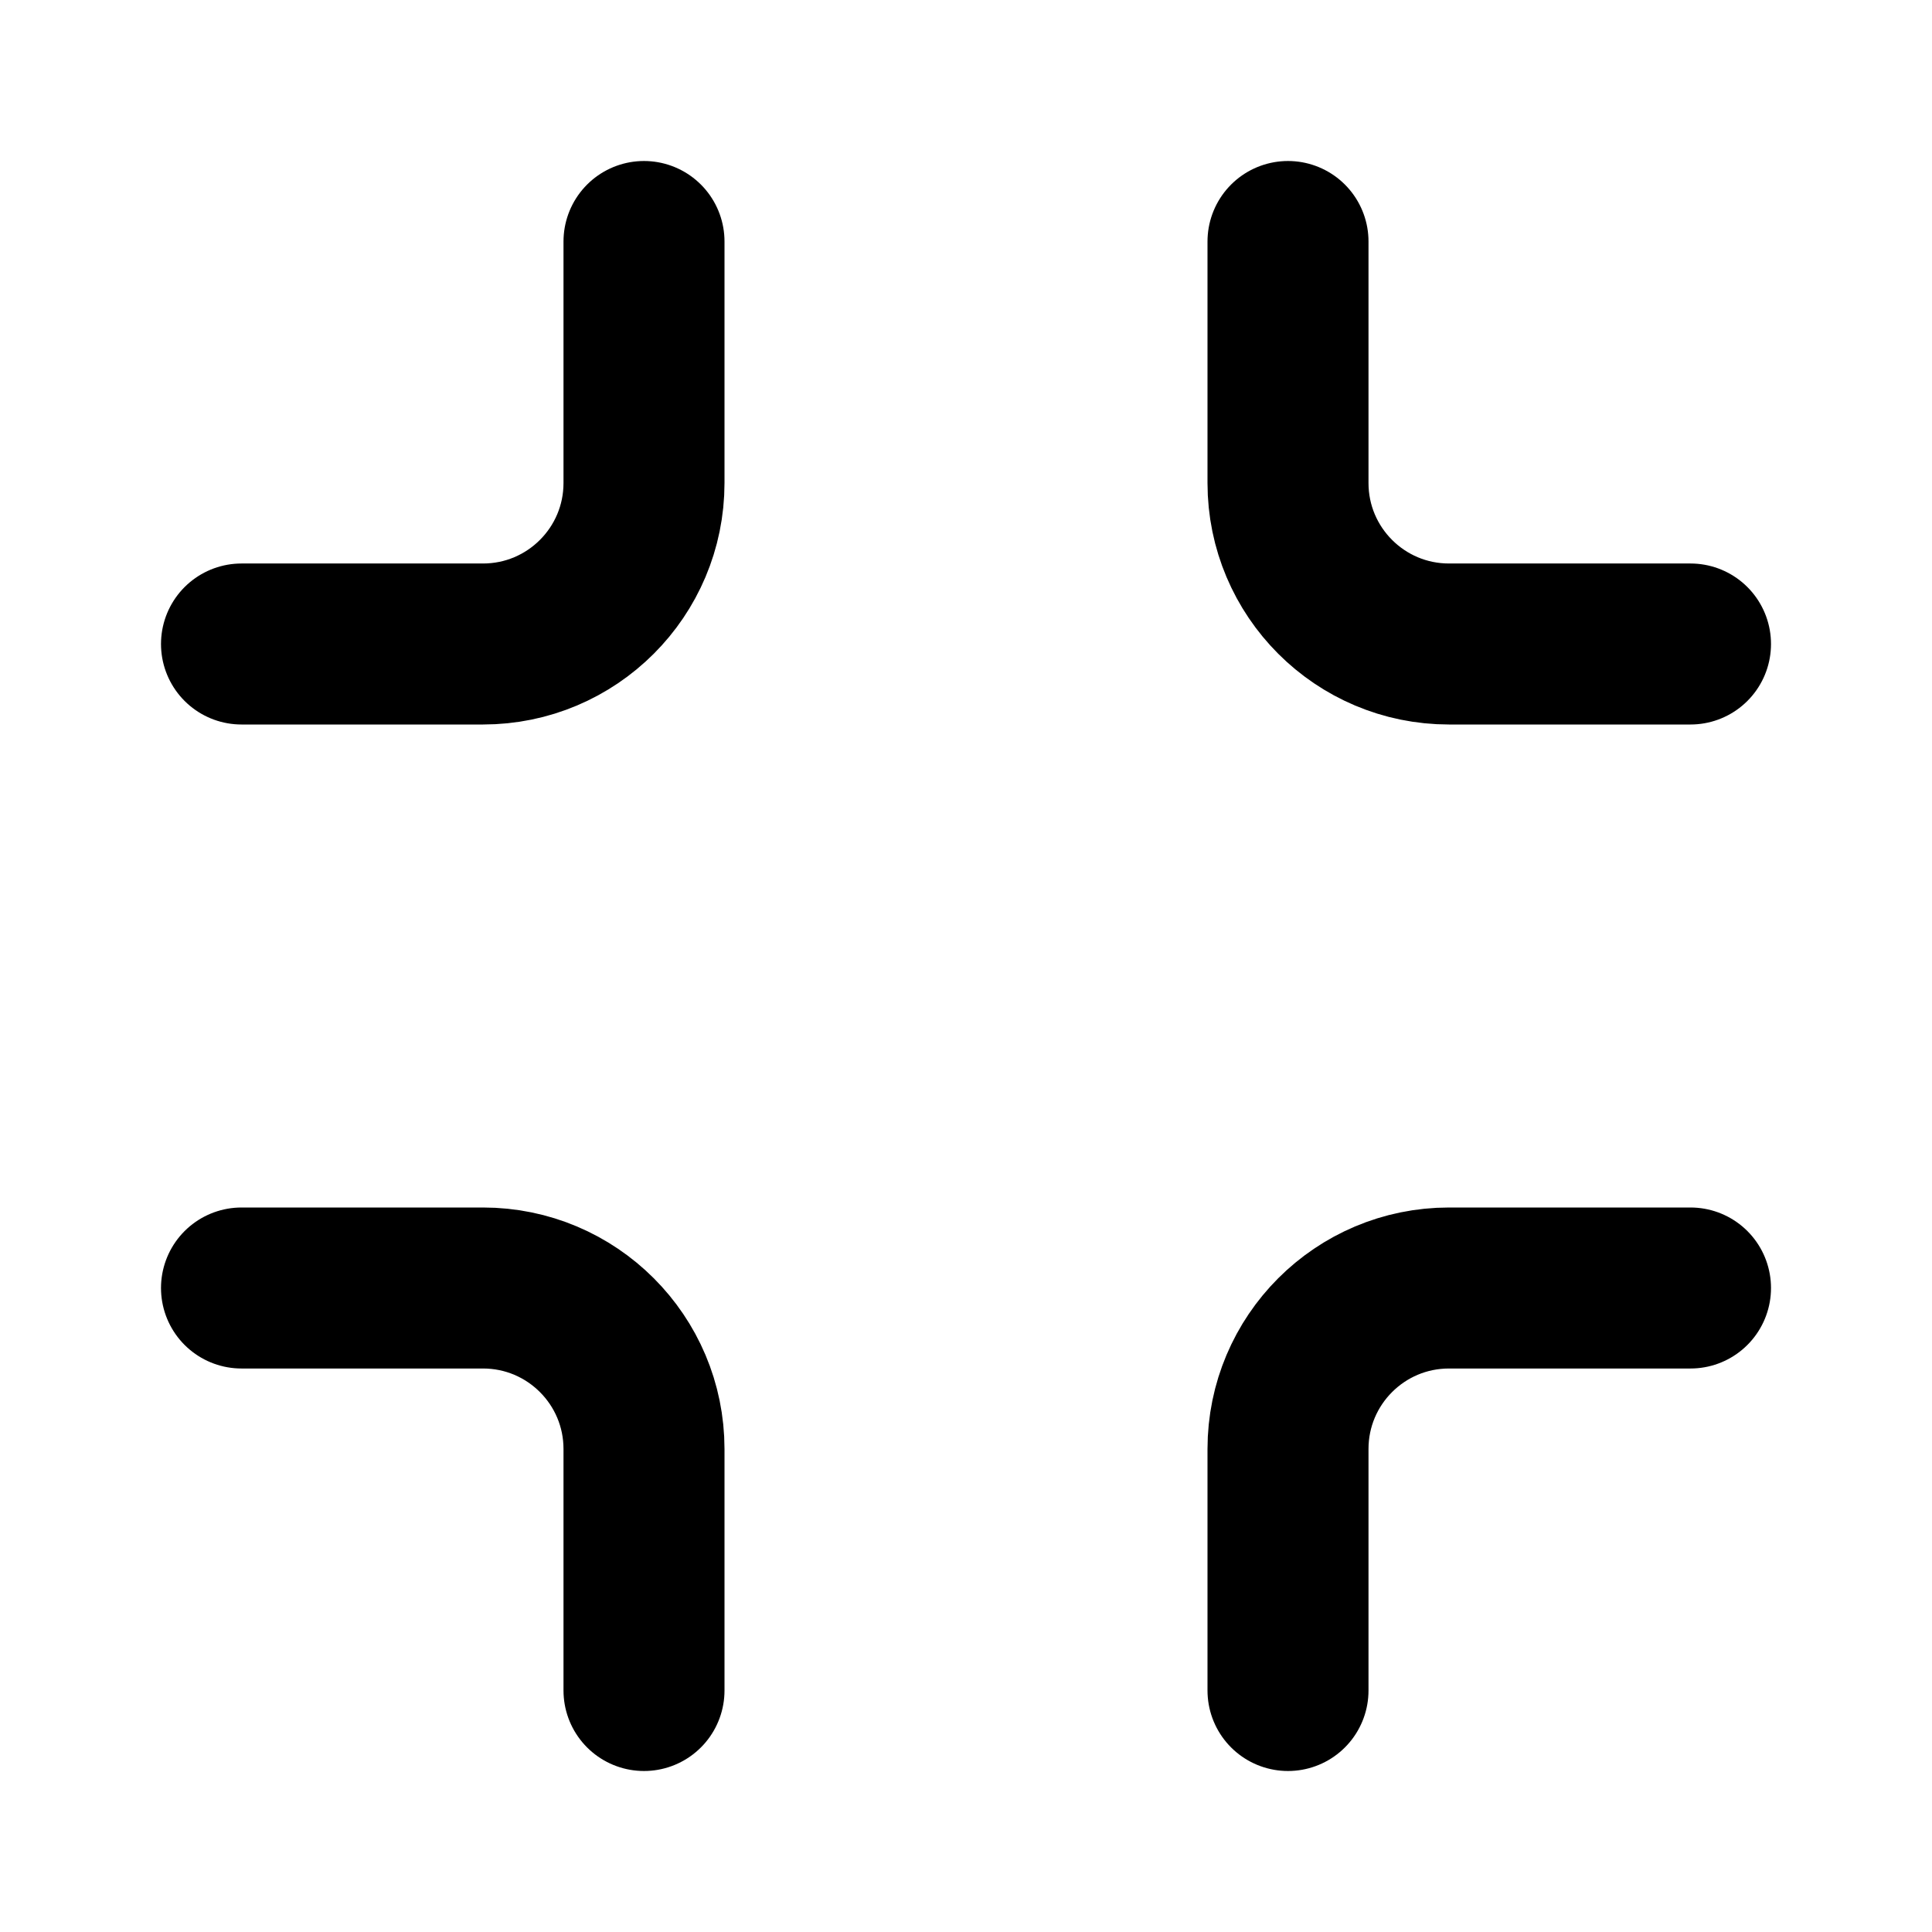
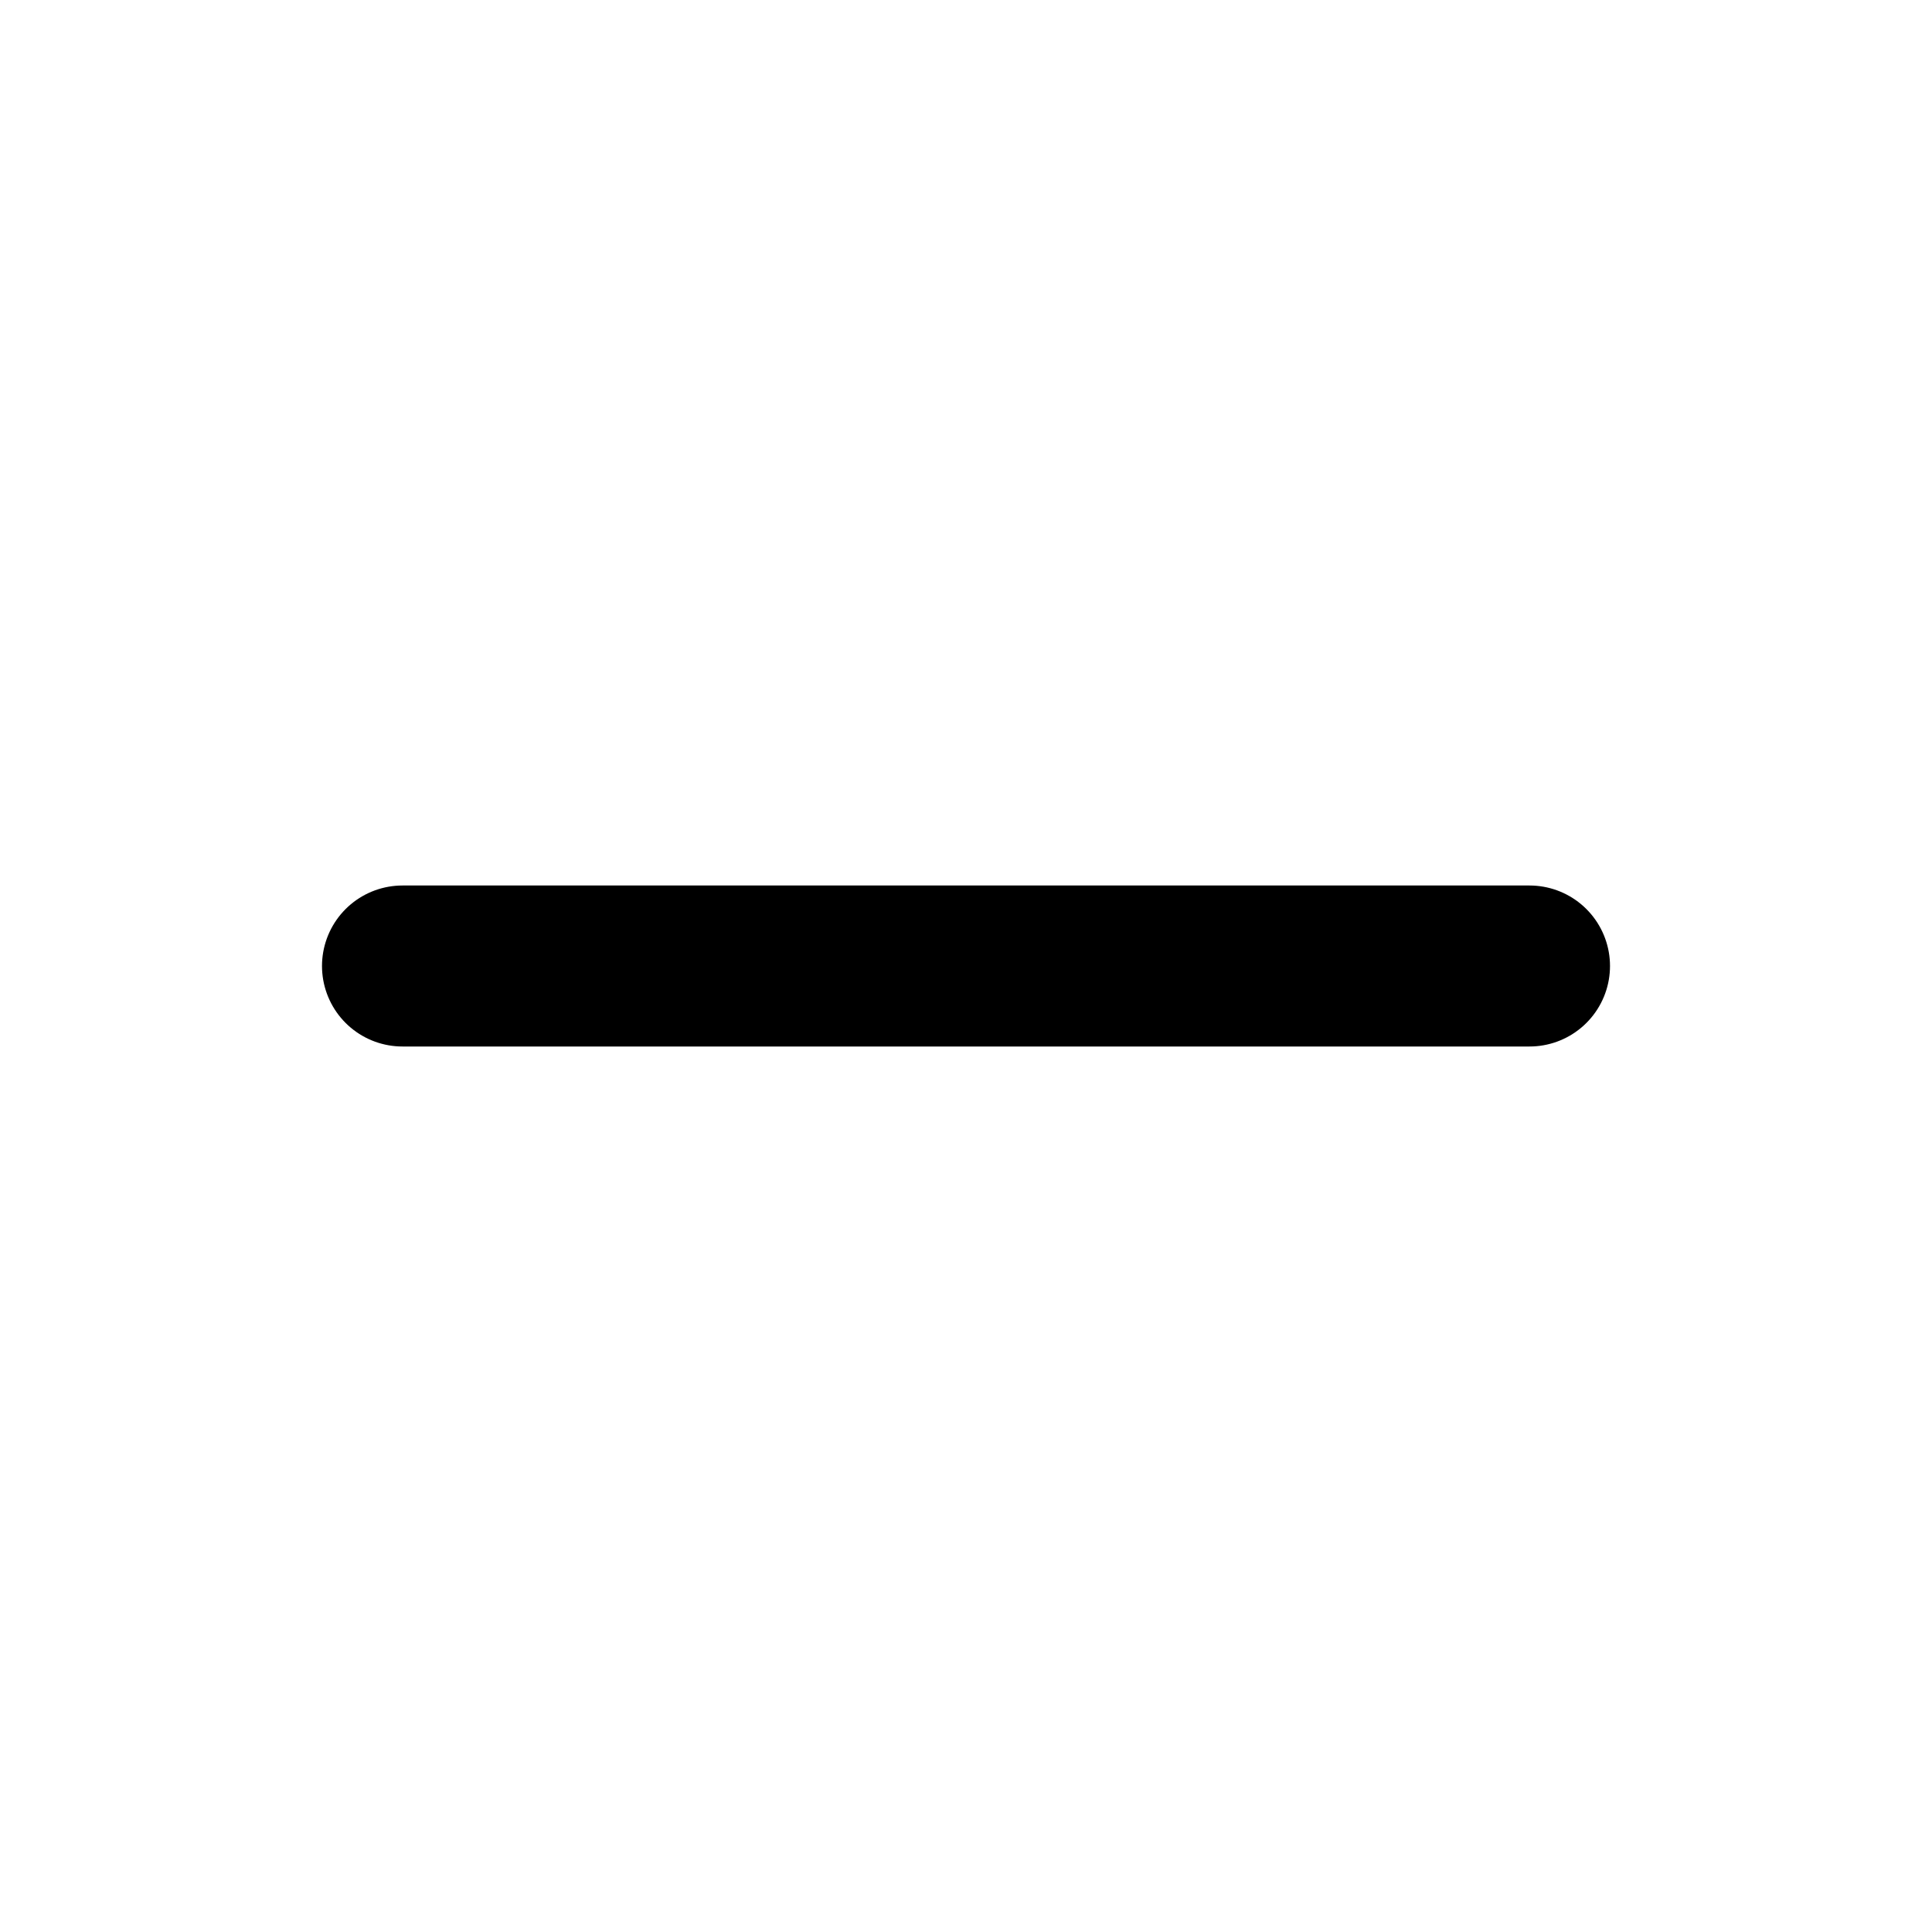
<svg xmlns="http://www.w3.org/2000/svg" width="24" height="24" viewBox="0 0 24 24" fill="none" stroke="currentColor" stroke-width="2" stroke-linecap="round" stroke-linejoin="round">
-   <path d="M8 3v3a2 2 0 0 1-2 2H3" />
-   <path d="M21 8h-3a2 2 0 0 1-2-2V3" />
-   <path d="M3 16h3a2 2 0 0 1 2 2v3" />
-   <path d="M16 21v-3a2 2 0 0 1 2-2h3" />
+   <path d="M5 12h14" />
</svg>
